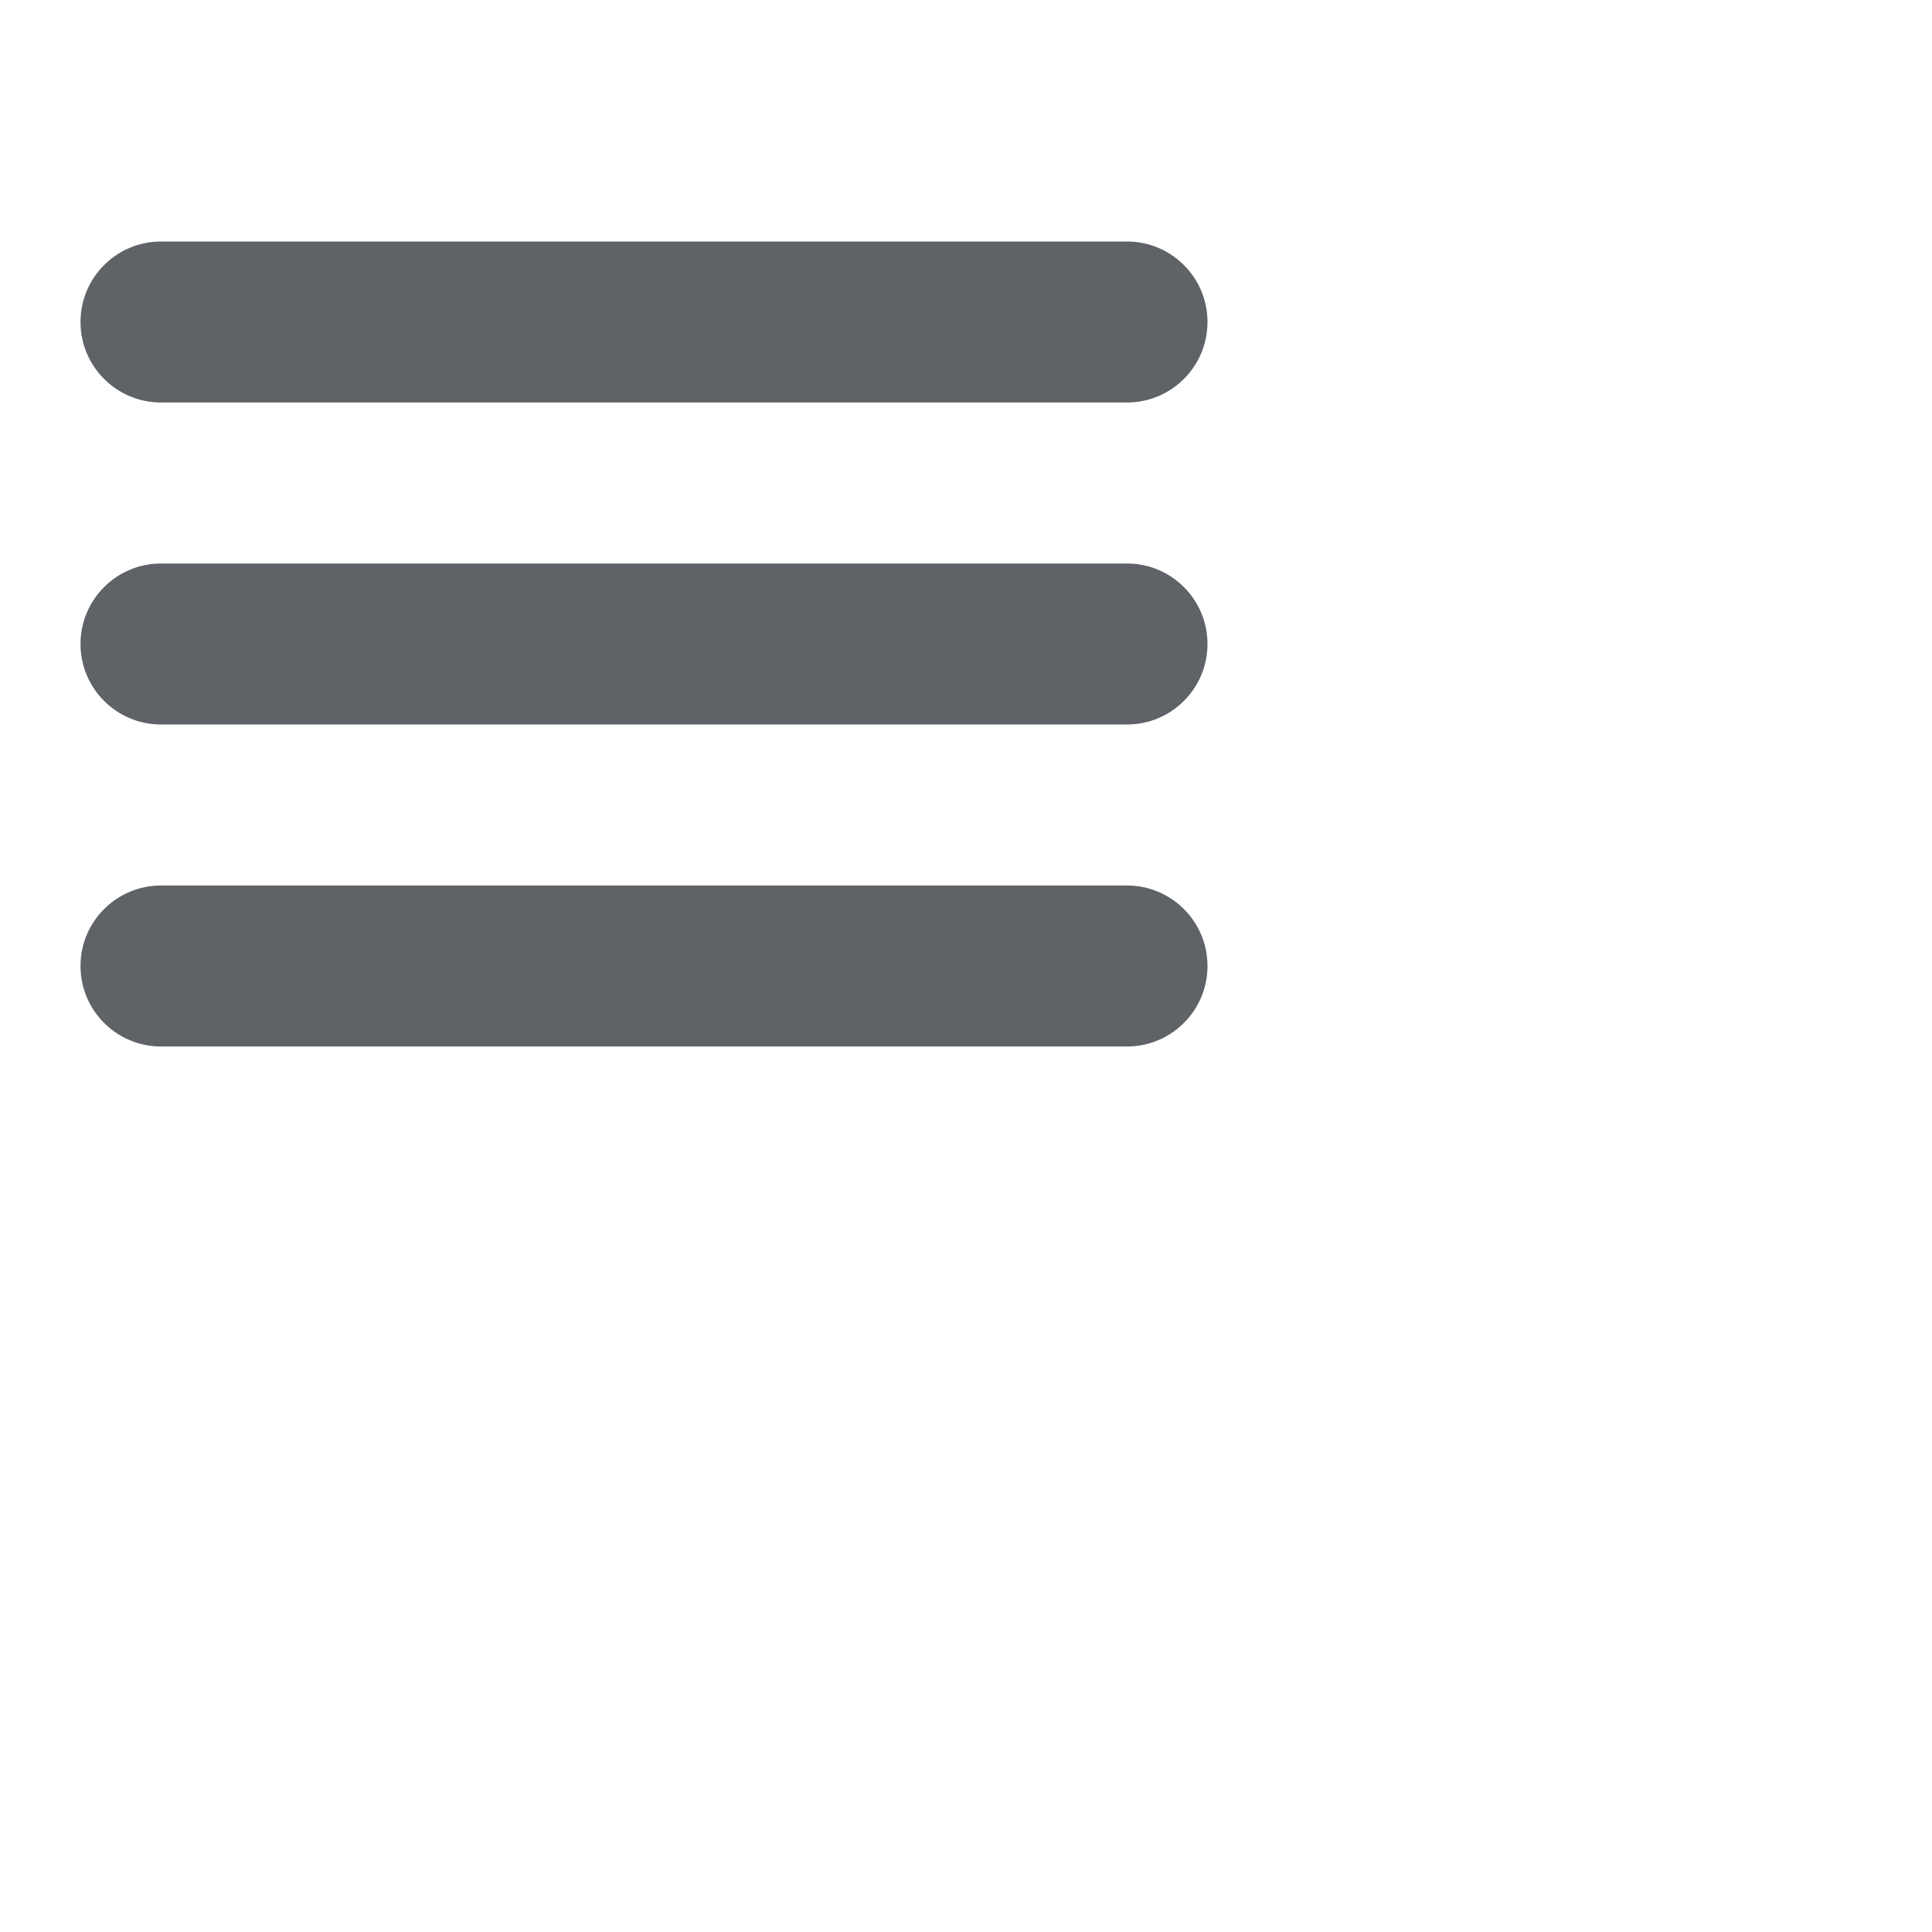
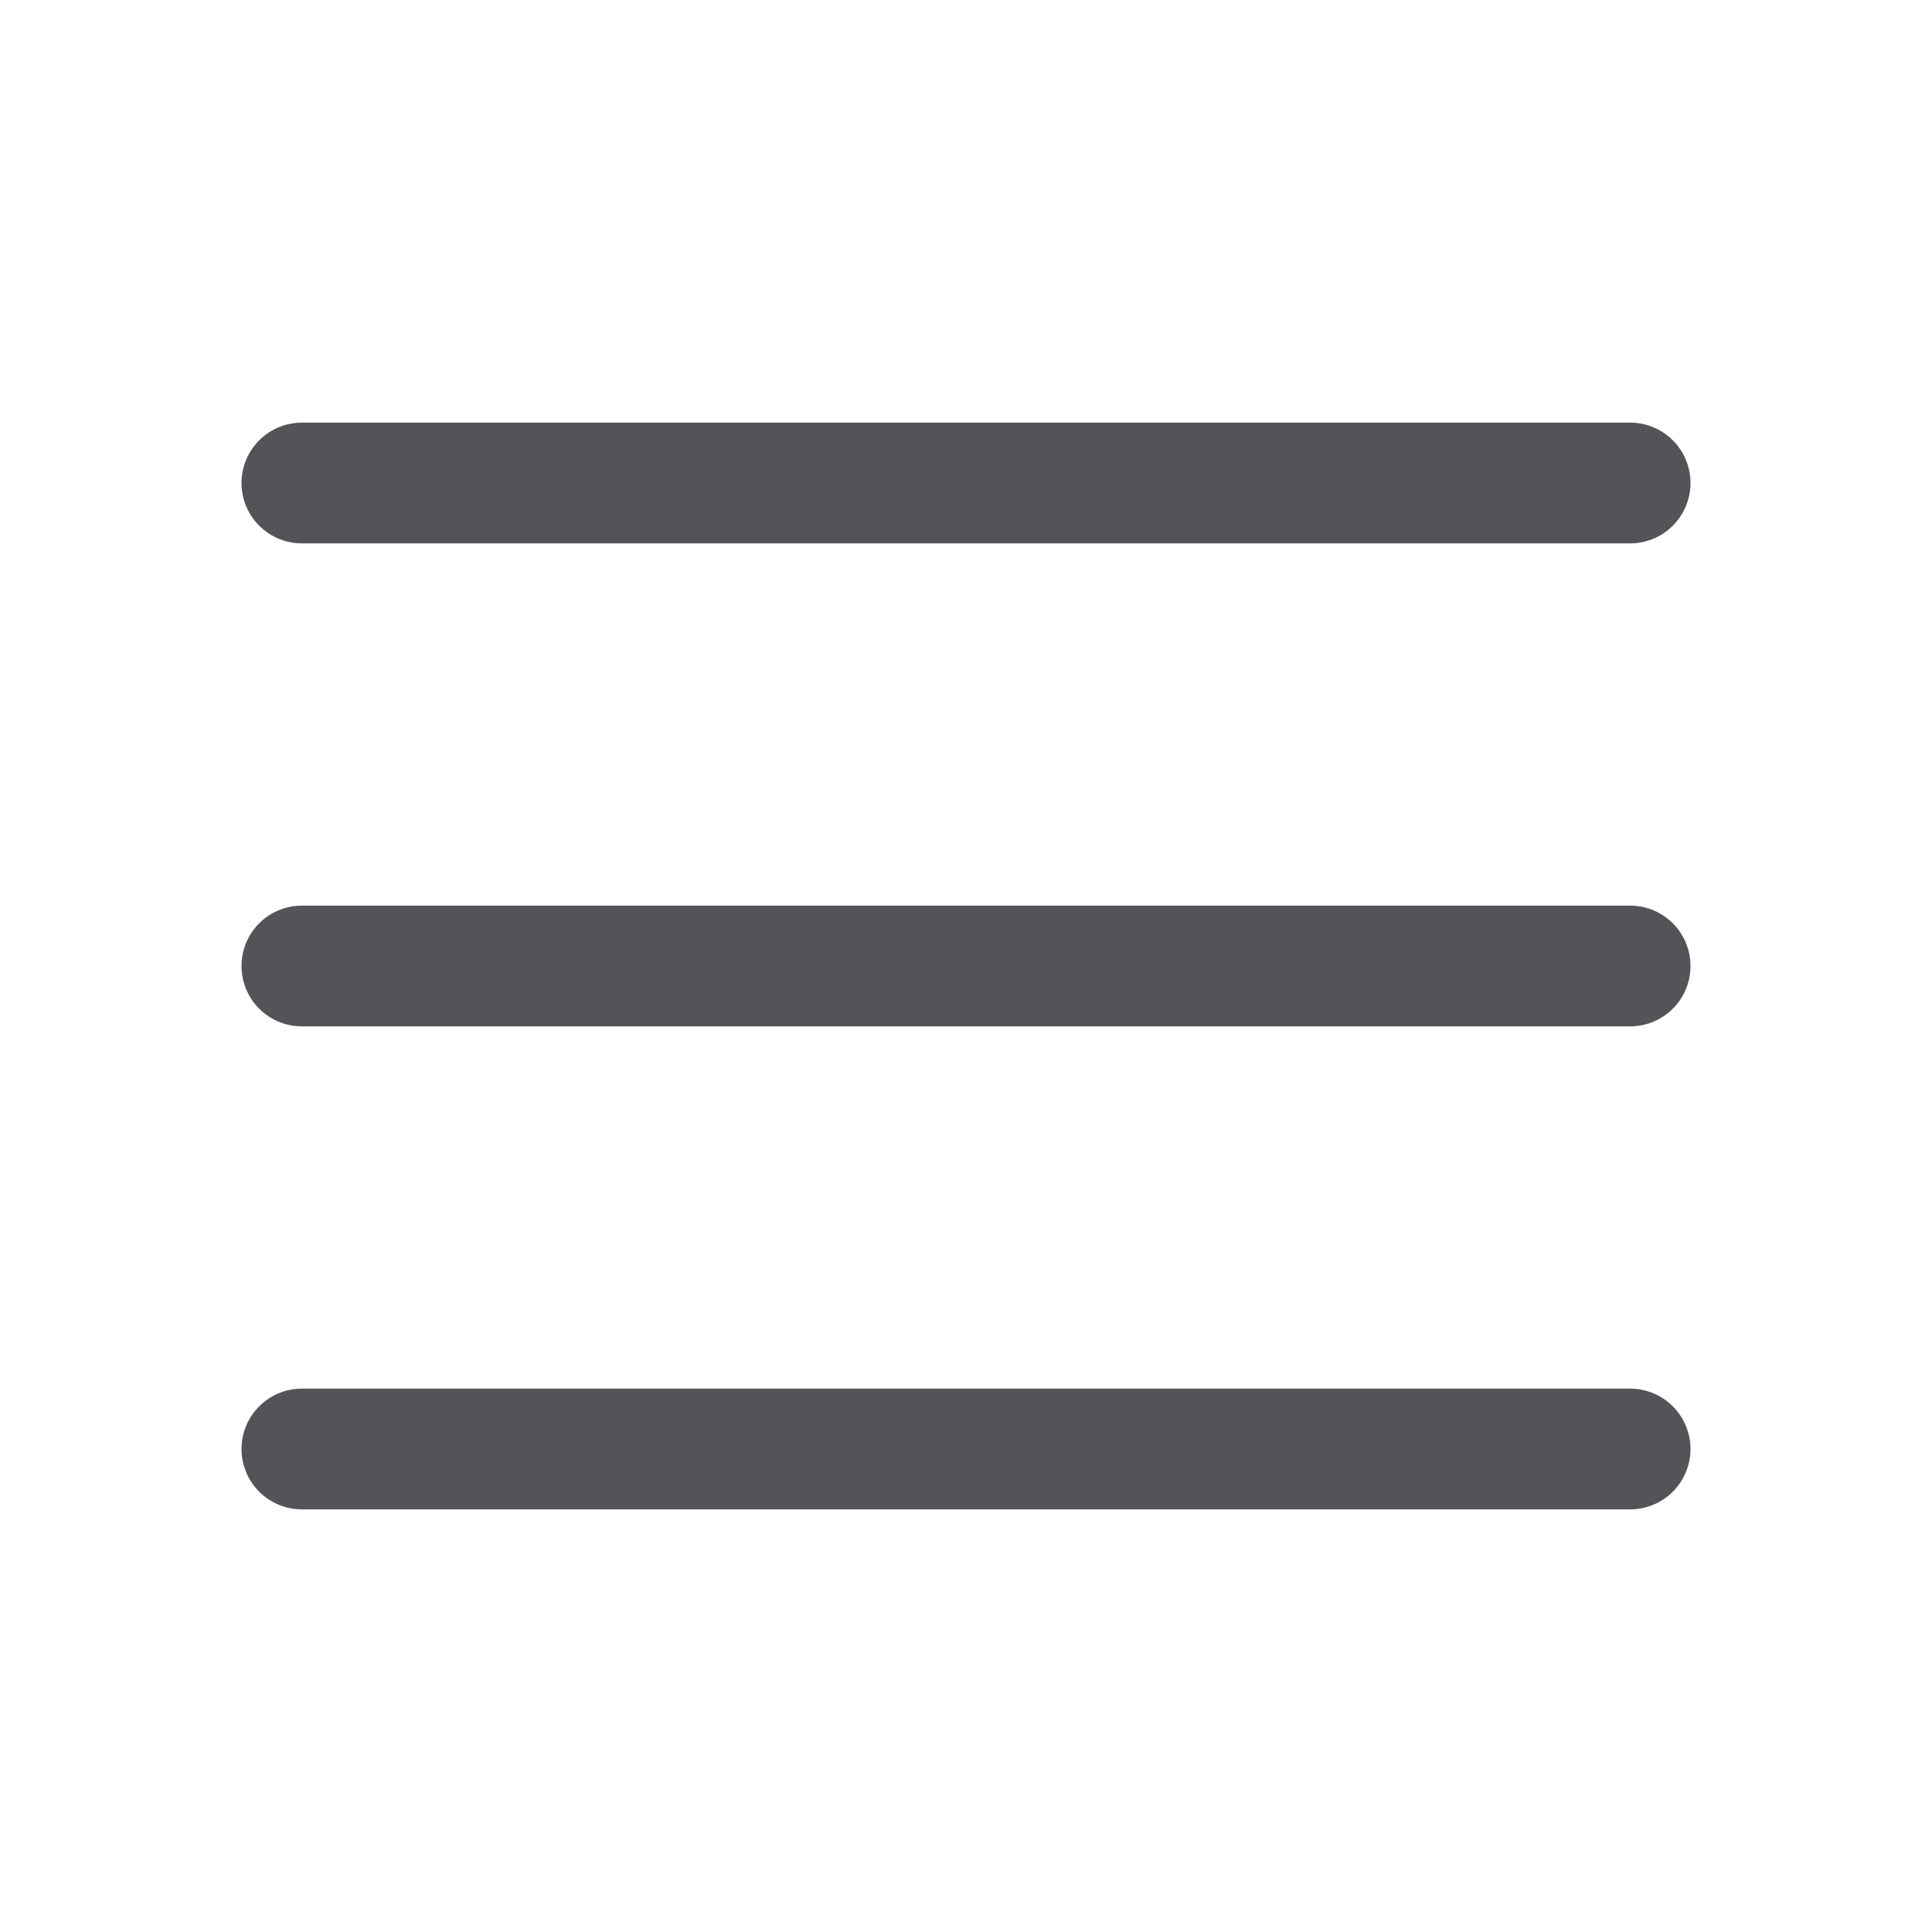
- <svg xmlns="http://www.w3.org/2000/svg" fill="#5f6368" width="24px" height="24px" viewBox="0 0 24 24">
-   <path d="M2 3h12a1 1 0 0 1 0 2H2a1 1 0 1 1 0-2zm0 4h12a1 1 0 0 1 0 2H2a1 1 0 1 1 0-2zm0 4h12a1 1 0 0 1 0 2H2a1 1 0 0 1 0-2z" id="a" />
+ <svg xmlns="http://www.w3.org/2000/svg" width="800px" height="800px" viewBox="0 0 32 32" fill="none">
+   <path stroke="#535358" stroke-linecap="round" stroke-linejoin="round" stroke-width="2" d="M5 8h22M5 16h22M5 24h22" />
</svg>
